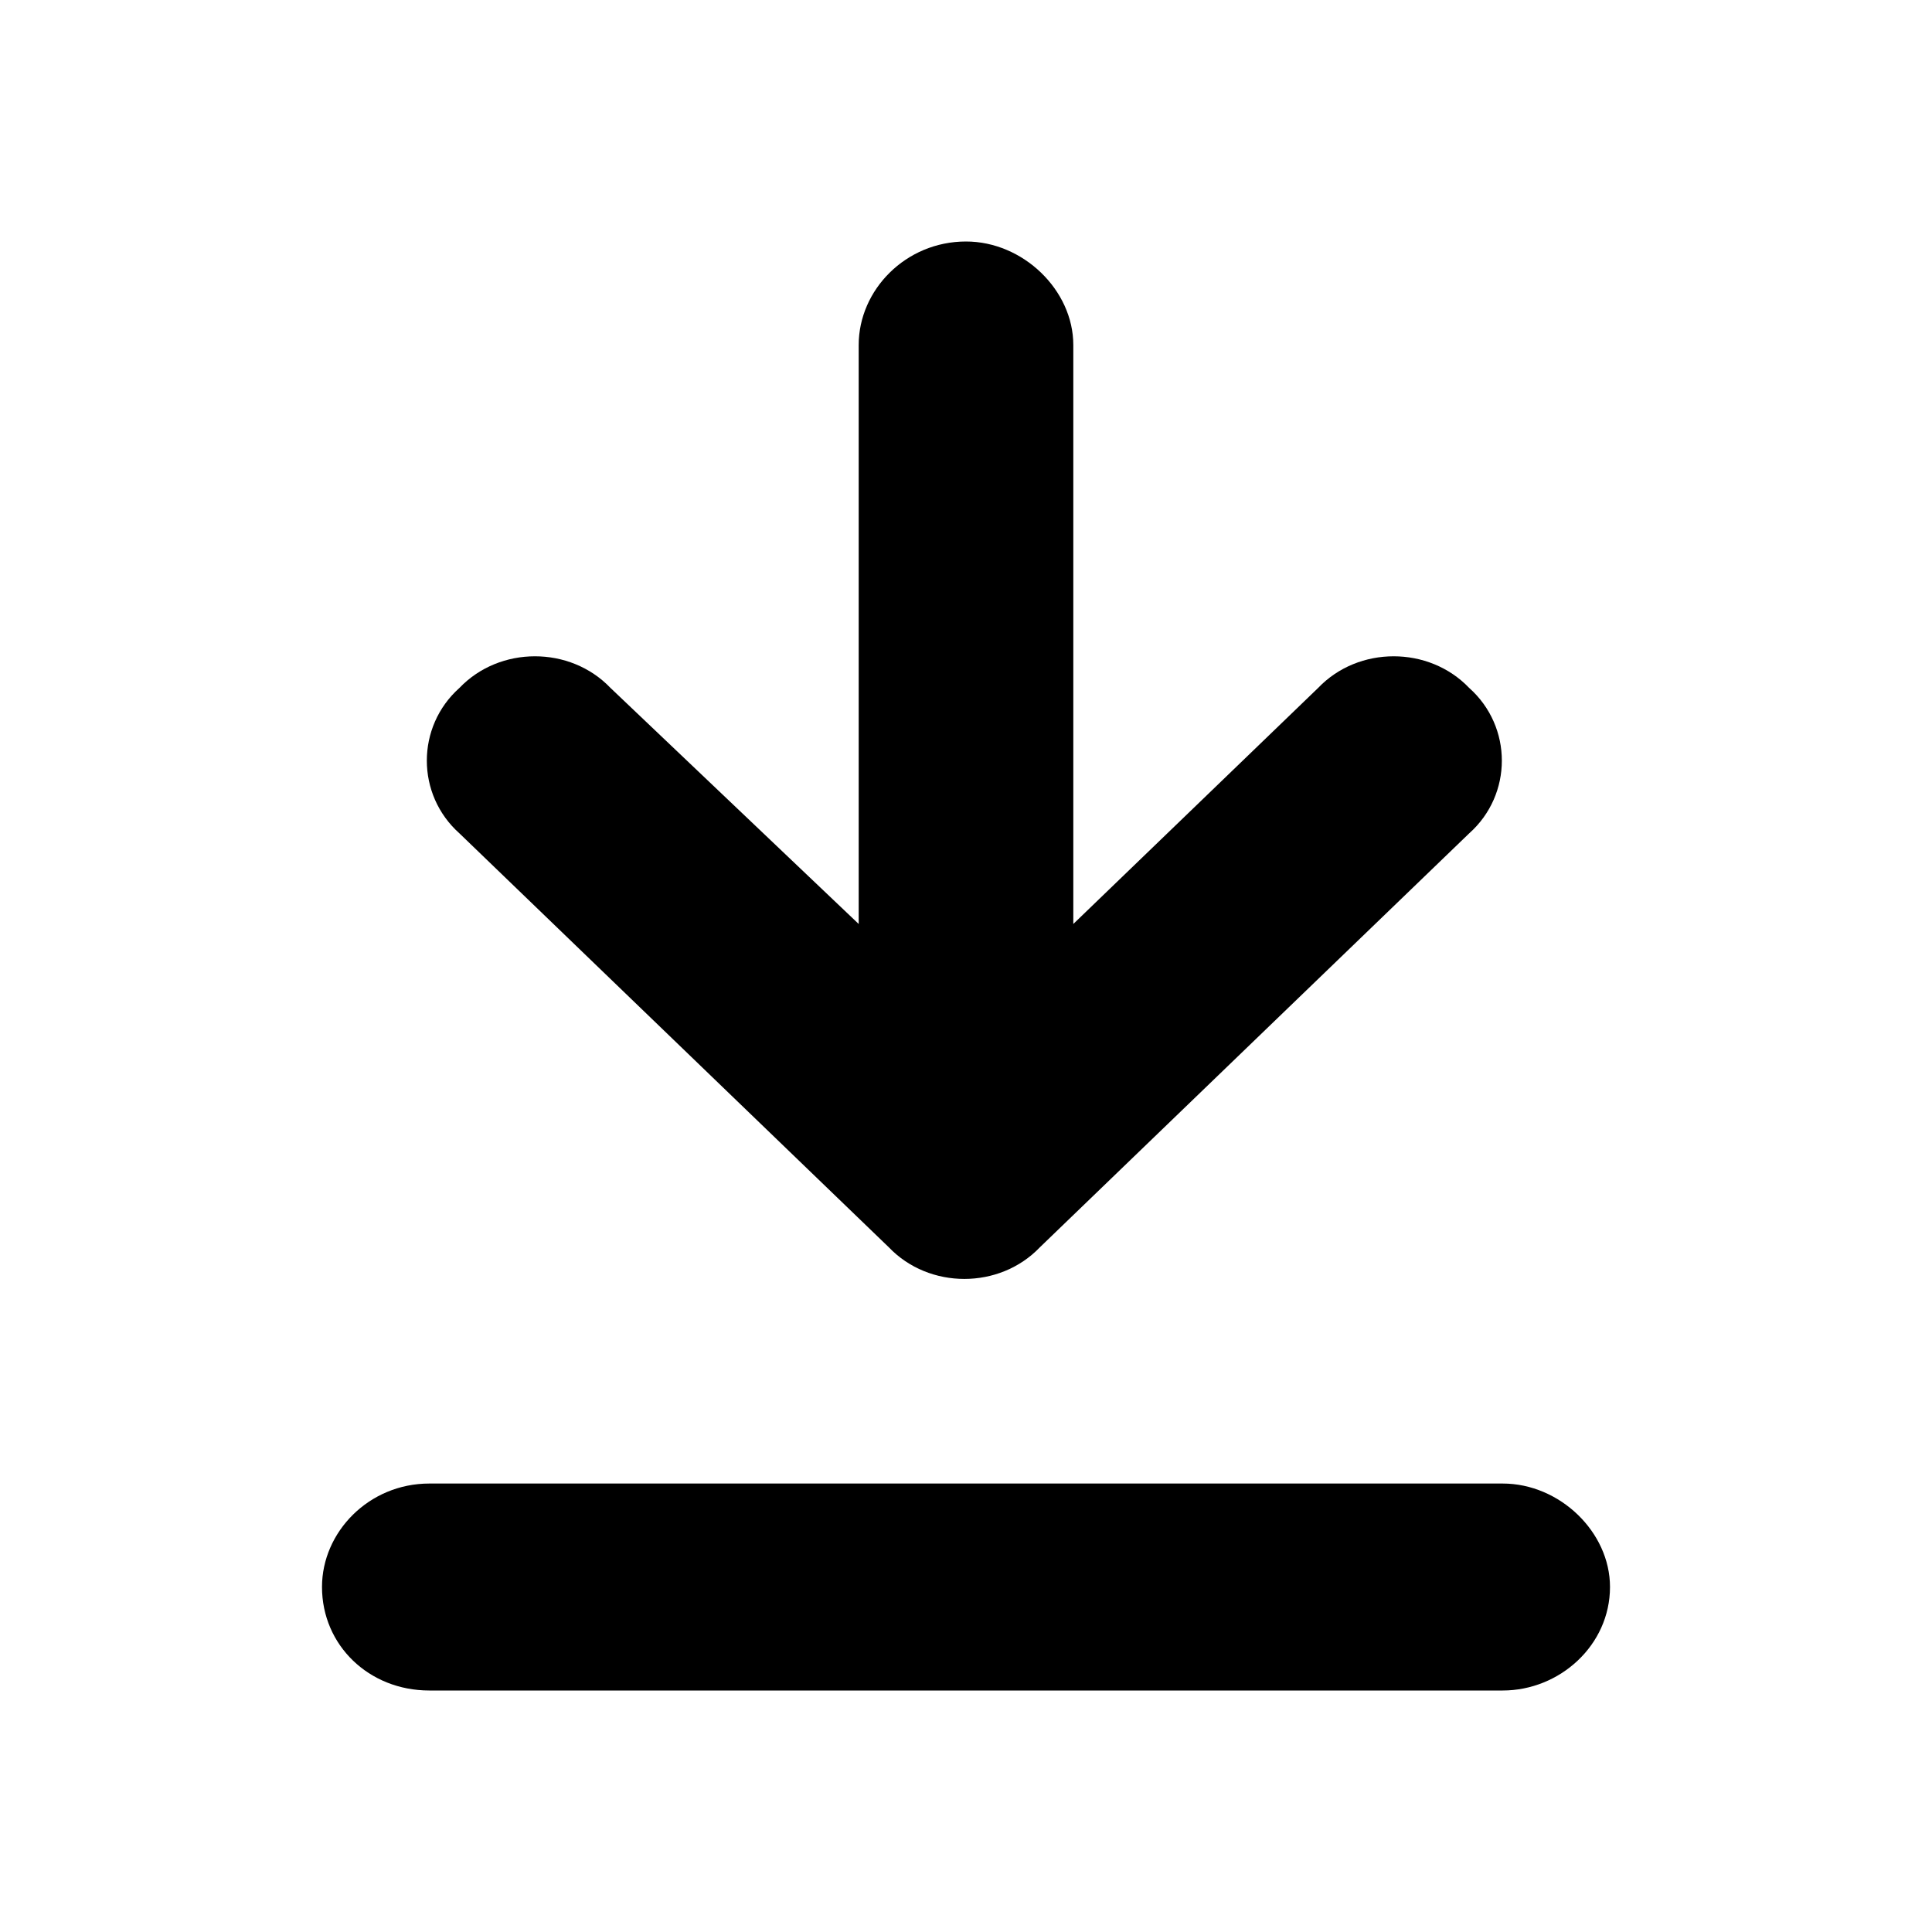
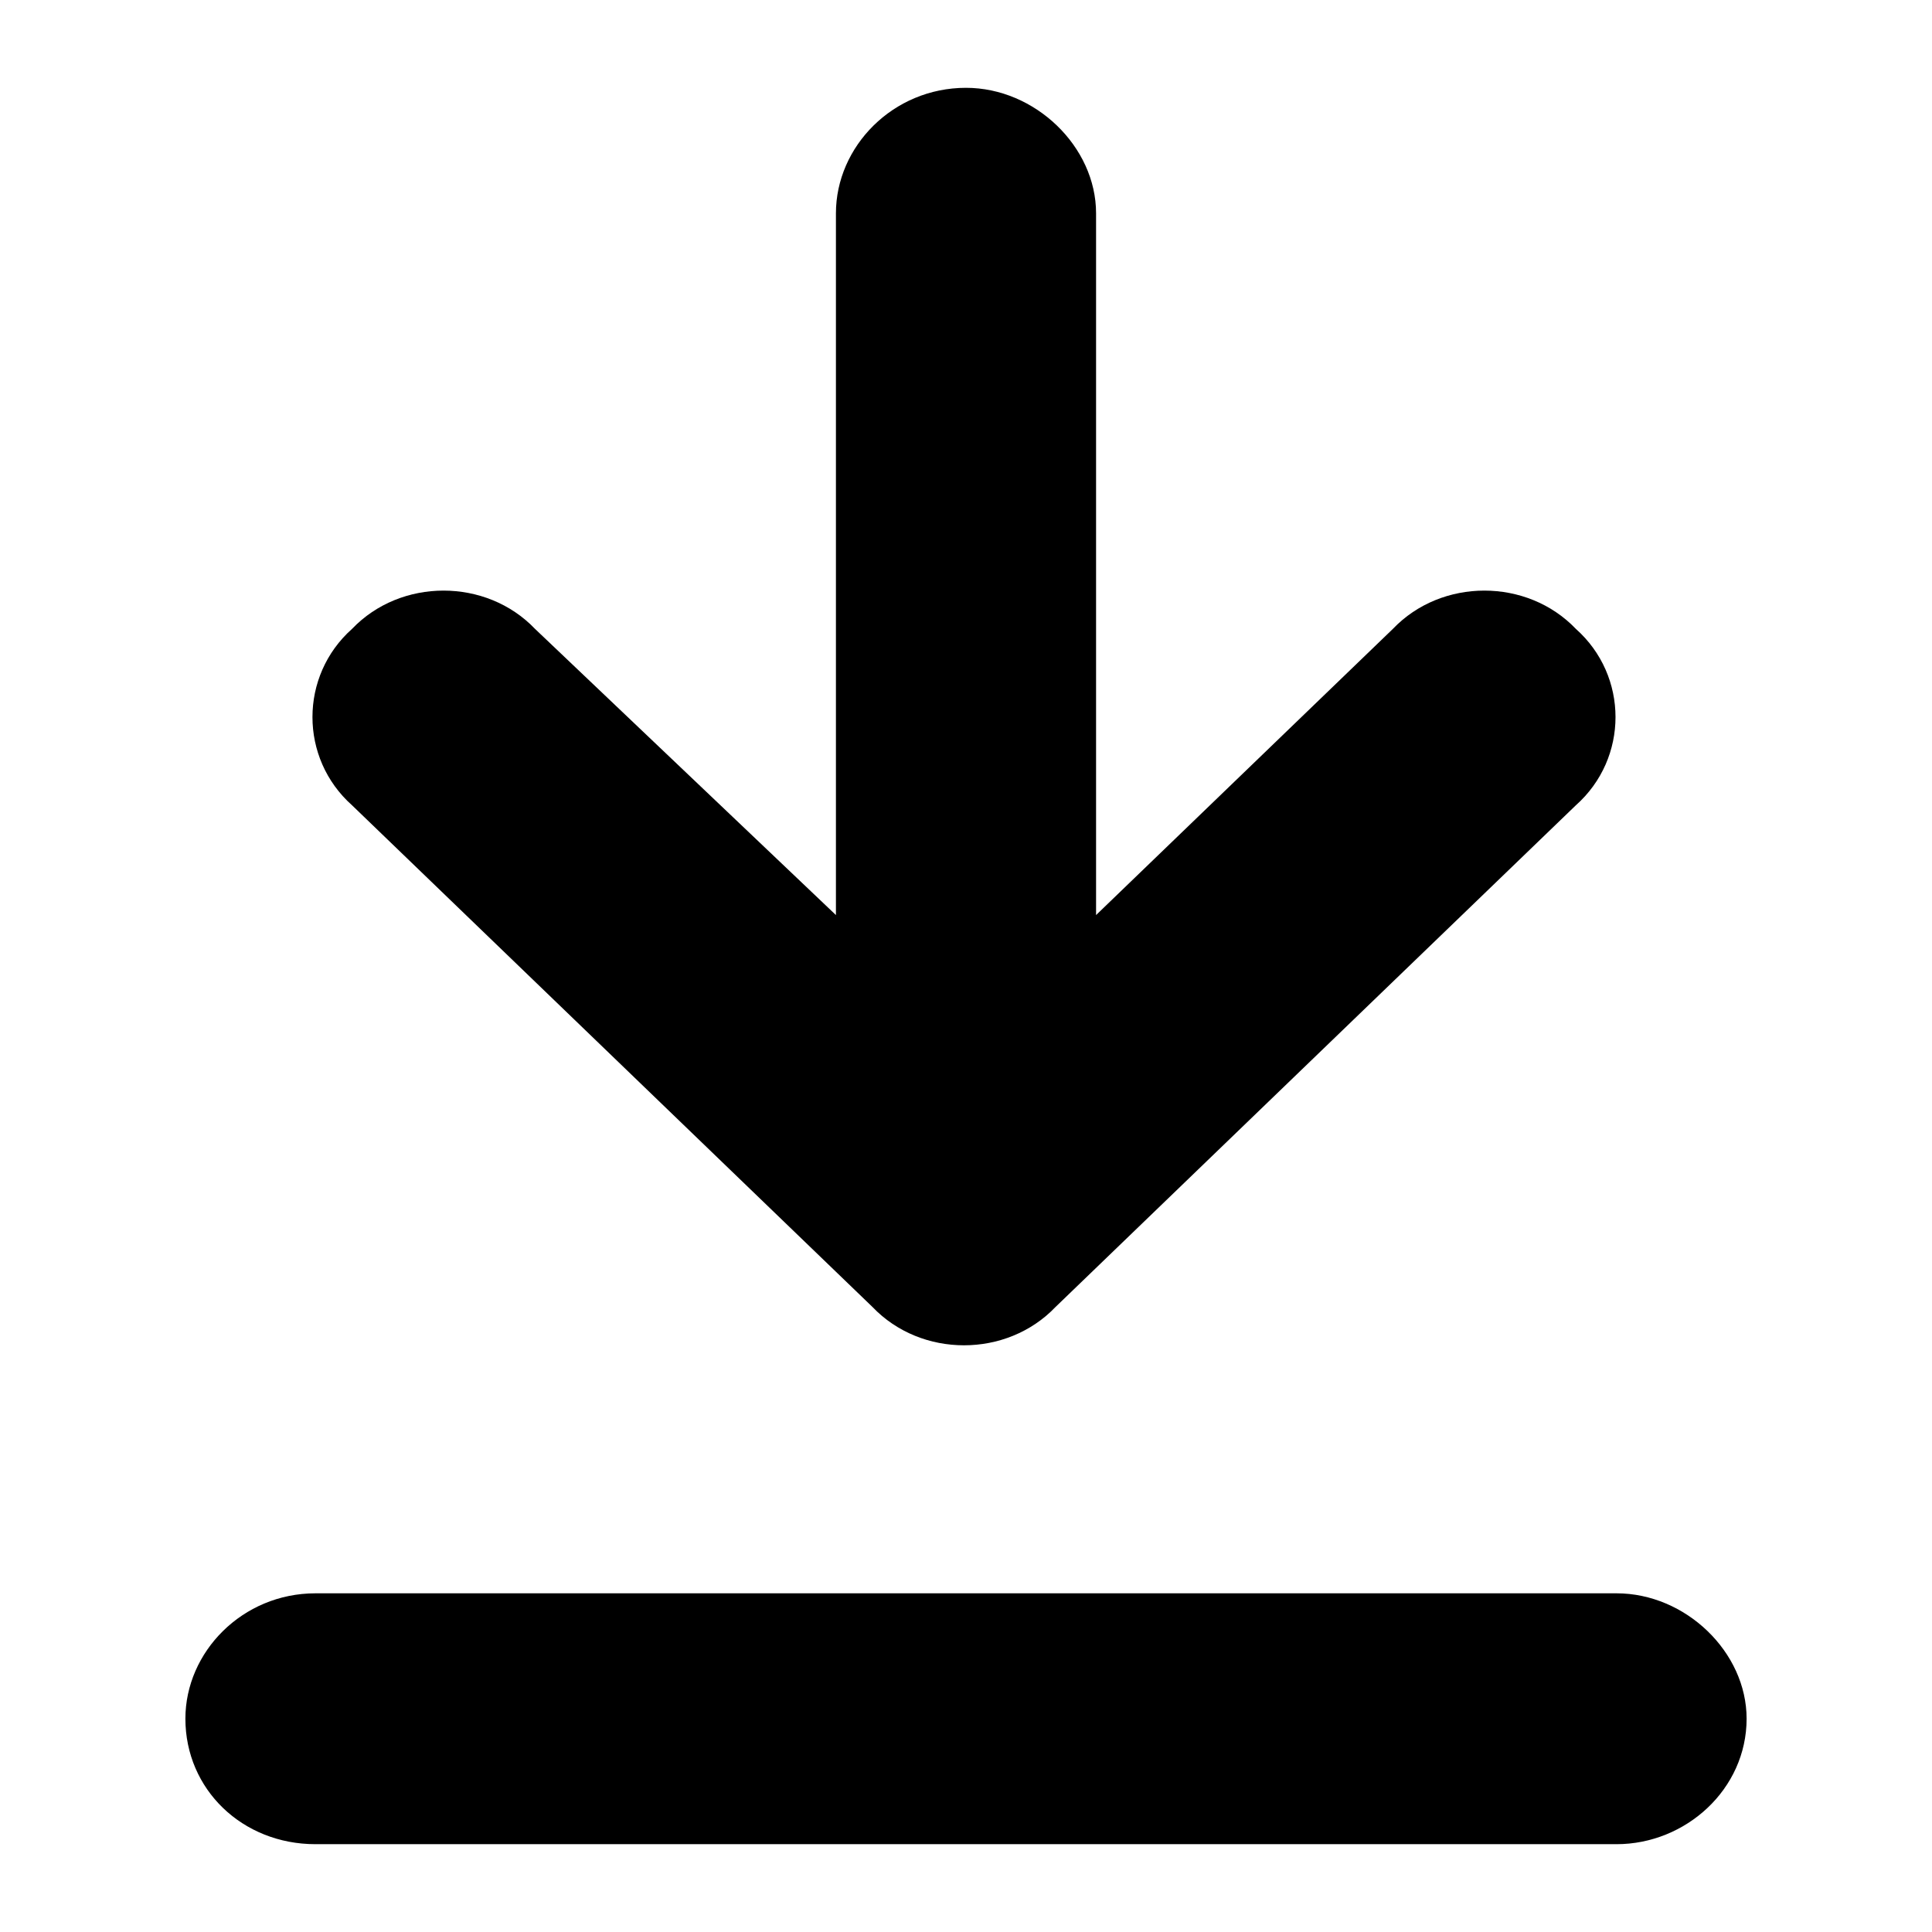
- <svg xmlns="http://www.w3.org/2000/svg" width="100%" height="100%" viewBox="0 0 24 24">
+ <svg xmlns="http://www.w3.org/2000/svg" width="100%" height="100%" viewBox="2.1 2.1 19.8 19.8">
  <path d="M5.333 21C4.583 21 4 20.438 4 19.714C4 19.031 4.583 18.429 5.333 18.429H18.667C19.375 18.429 20 19.031 20 19.714C20 20.438 19.375 21 18.667 21H5.333ZM12.917 15.495C12.417 16.018 11.542 16.018 11.042 15.495L5.708 10.353C5.167 9.871 5.167 9.027 5.708 8.545C6.208 8.022 7.083 8.022 7.583 8.545L10.667 11.478V4.286C10.667 3.603 11.25 3 12 3C12.708 3 13.333 3.603 13.333 4.286V11.478L16.375 8.545C16.875 8.022 17.75 8.022 18.25 8.545C18.792 9.027 18.792 9.871 18.25 10.353L12.917 15.495Z" />
</svg>
